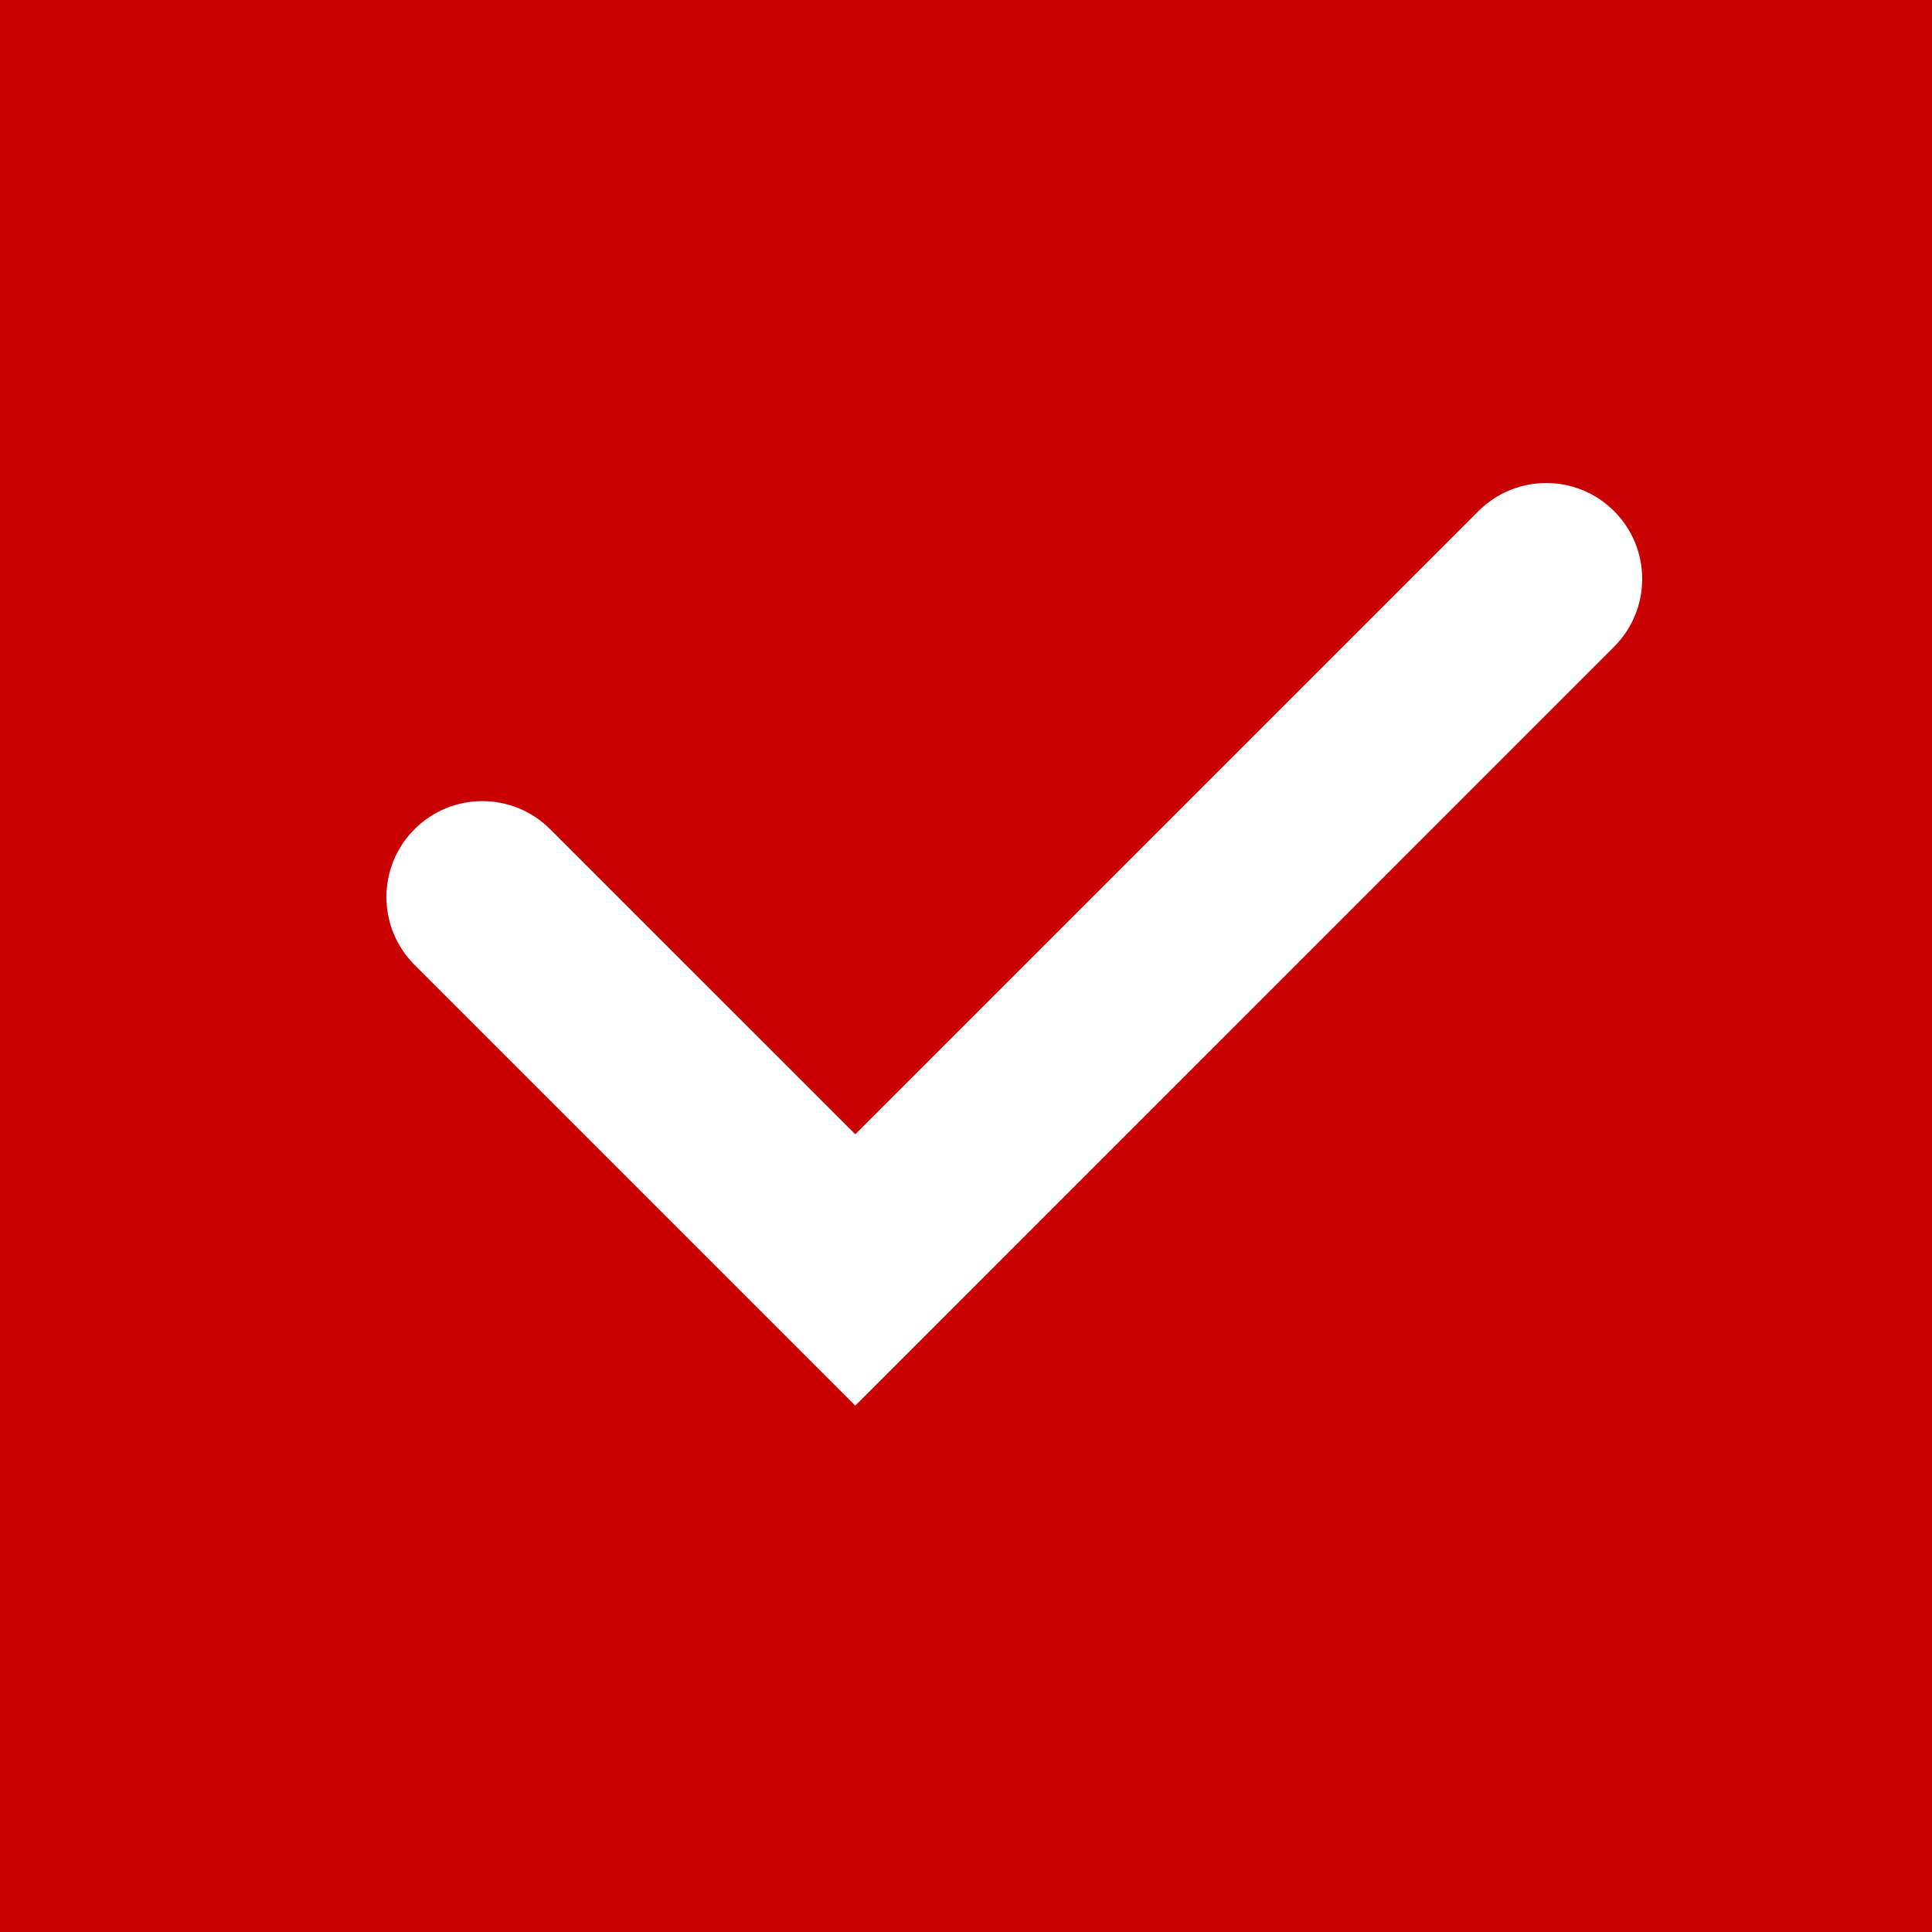
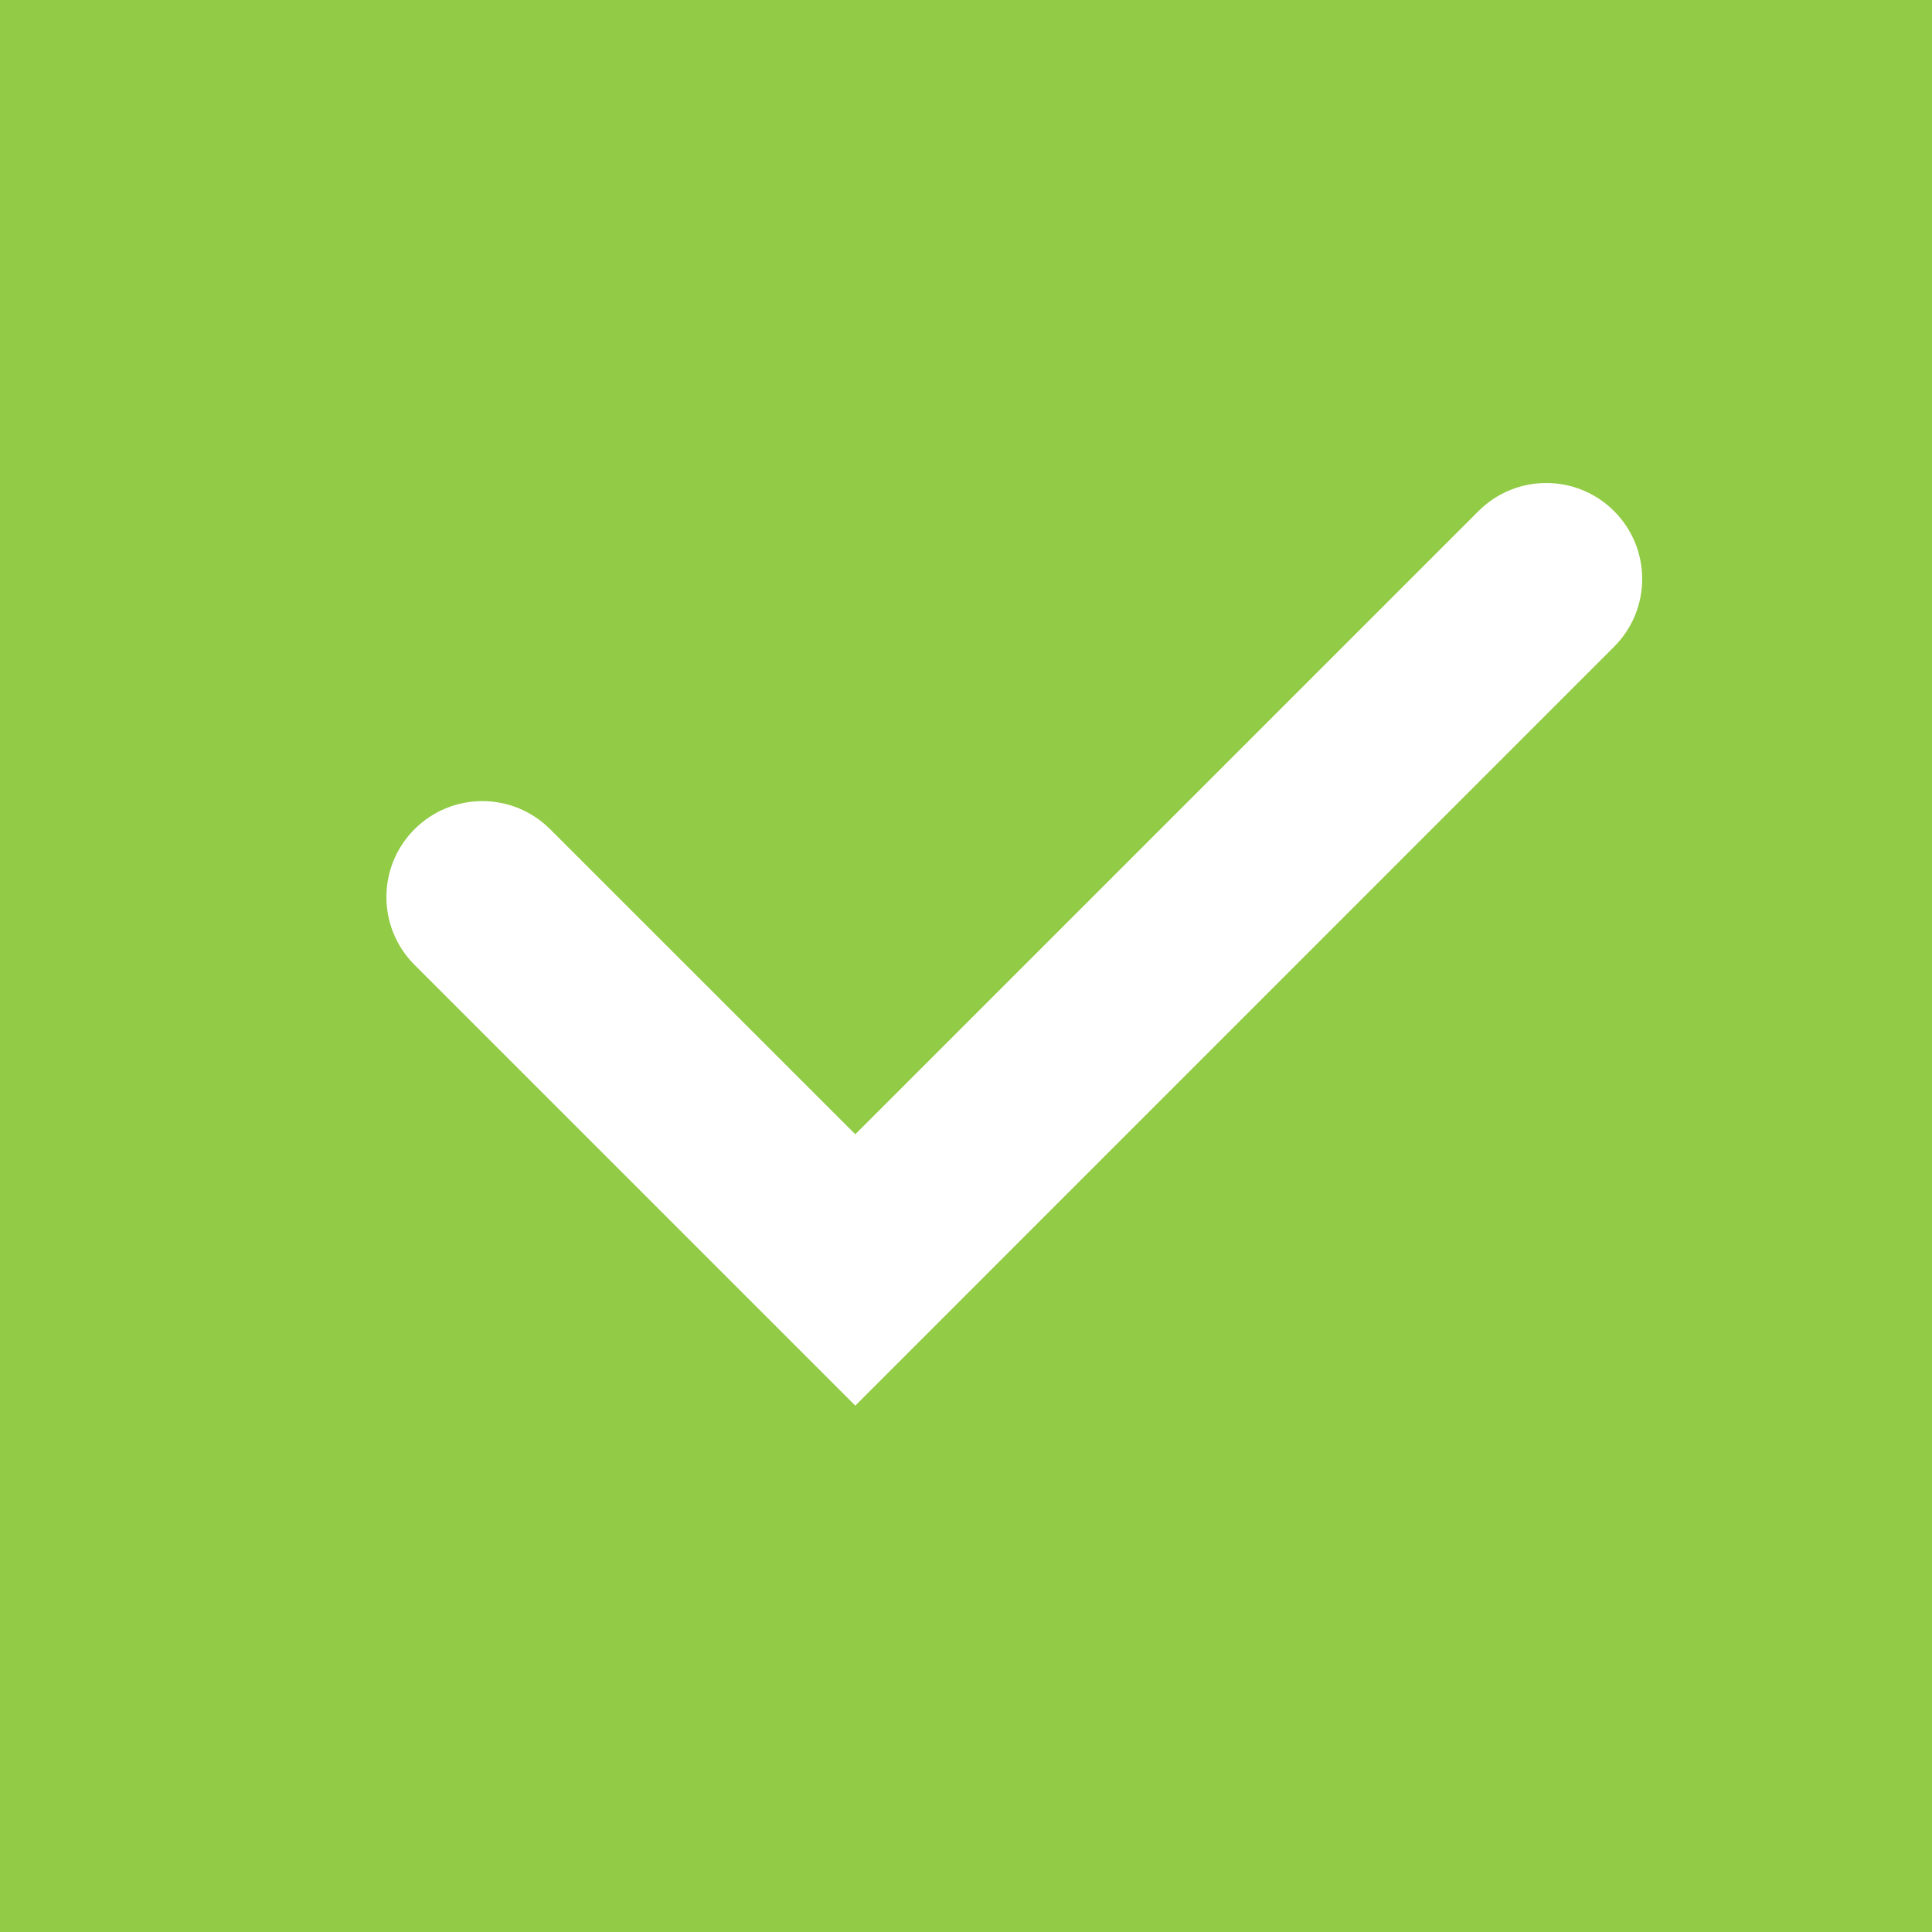
<svg xmlns="http://www.w3.org/2000/svg" width="20" height="20" viewBox="0 0 20 20" fill="none">
-   <rect width="20" height="20" fill="#C80000" />
+   <rect width="20" height="20" fill="#92CB45" />
  <path fill-rule="evenodd" clip-rule="evenodd" d="M8.854 11.742L15.305 5.291C15.693 4.903 16.321 4.903 16.709 5.291C17.097 5.679 17.097 6.307 16.709 6.695L8.854 14.551L4.291 9.988C3.903 9.6 3.903 8.972 4.291 8.584C4.679 8.196 5.307 8.196 5.695 8.584L8.854 11.742Z" fill="white" />
</svg>
